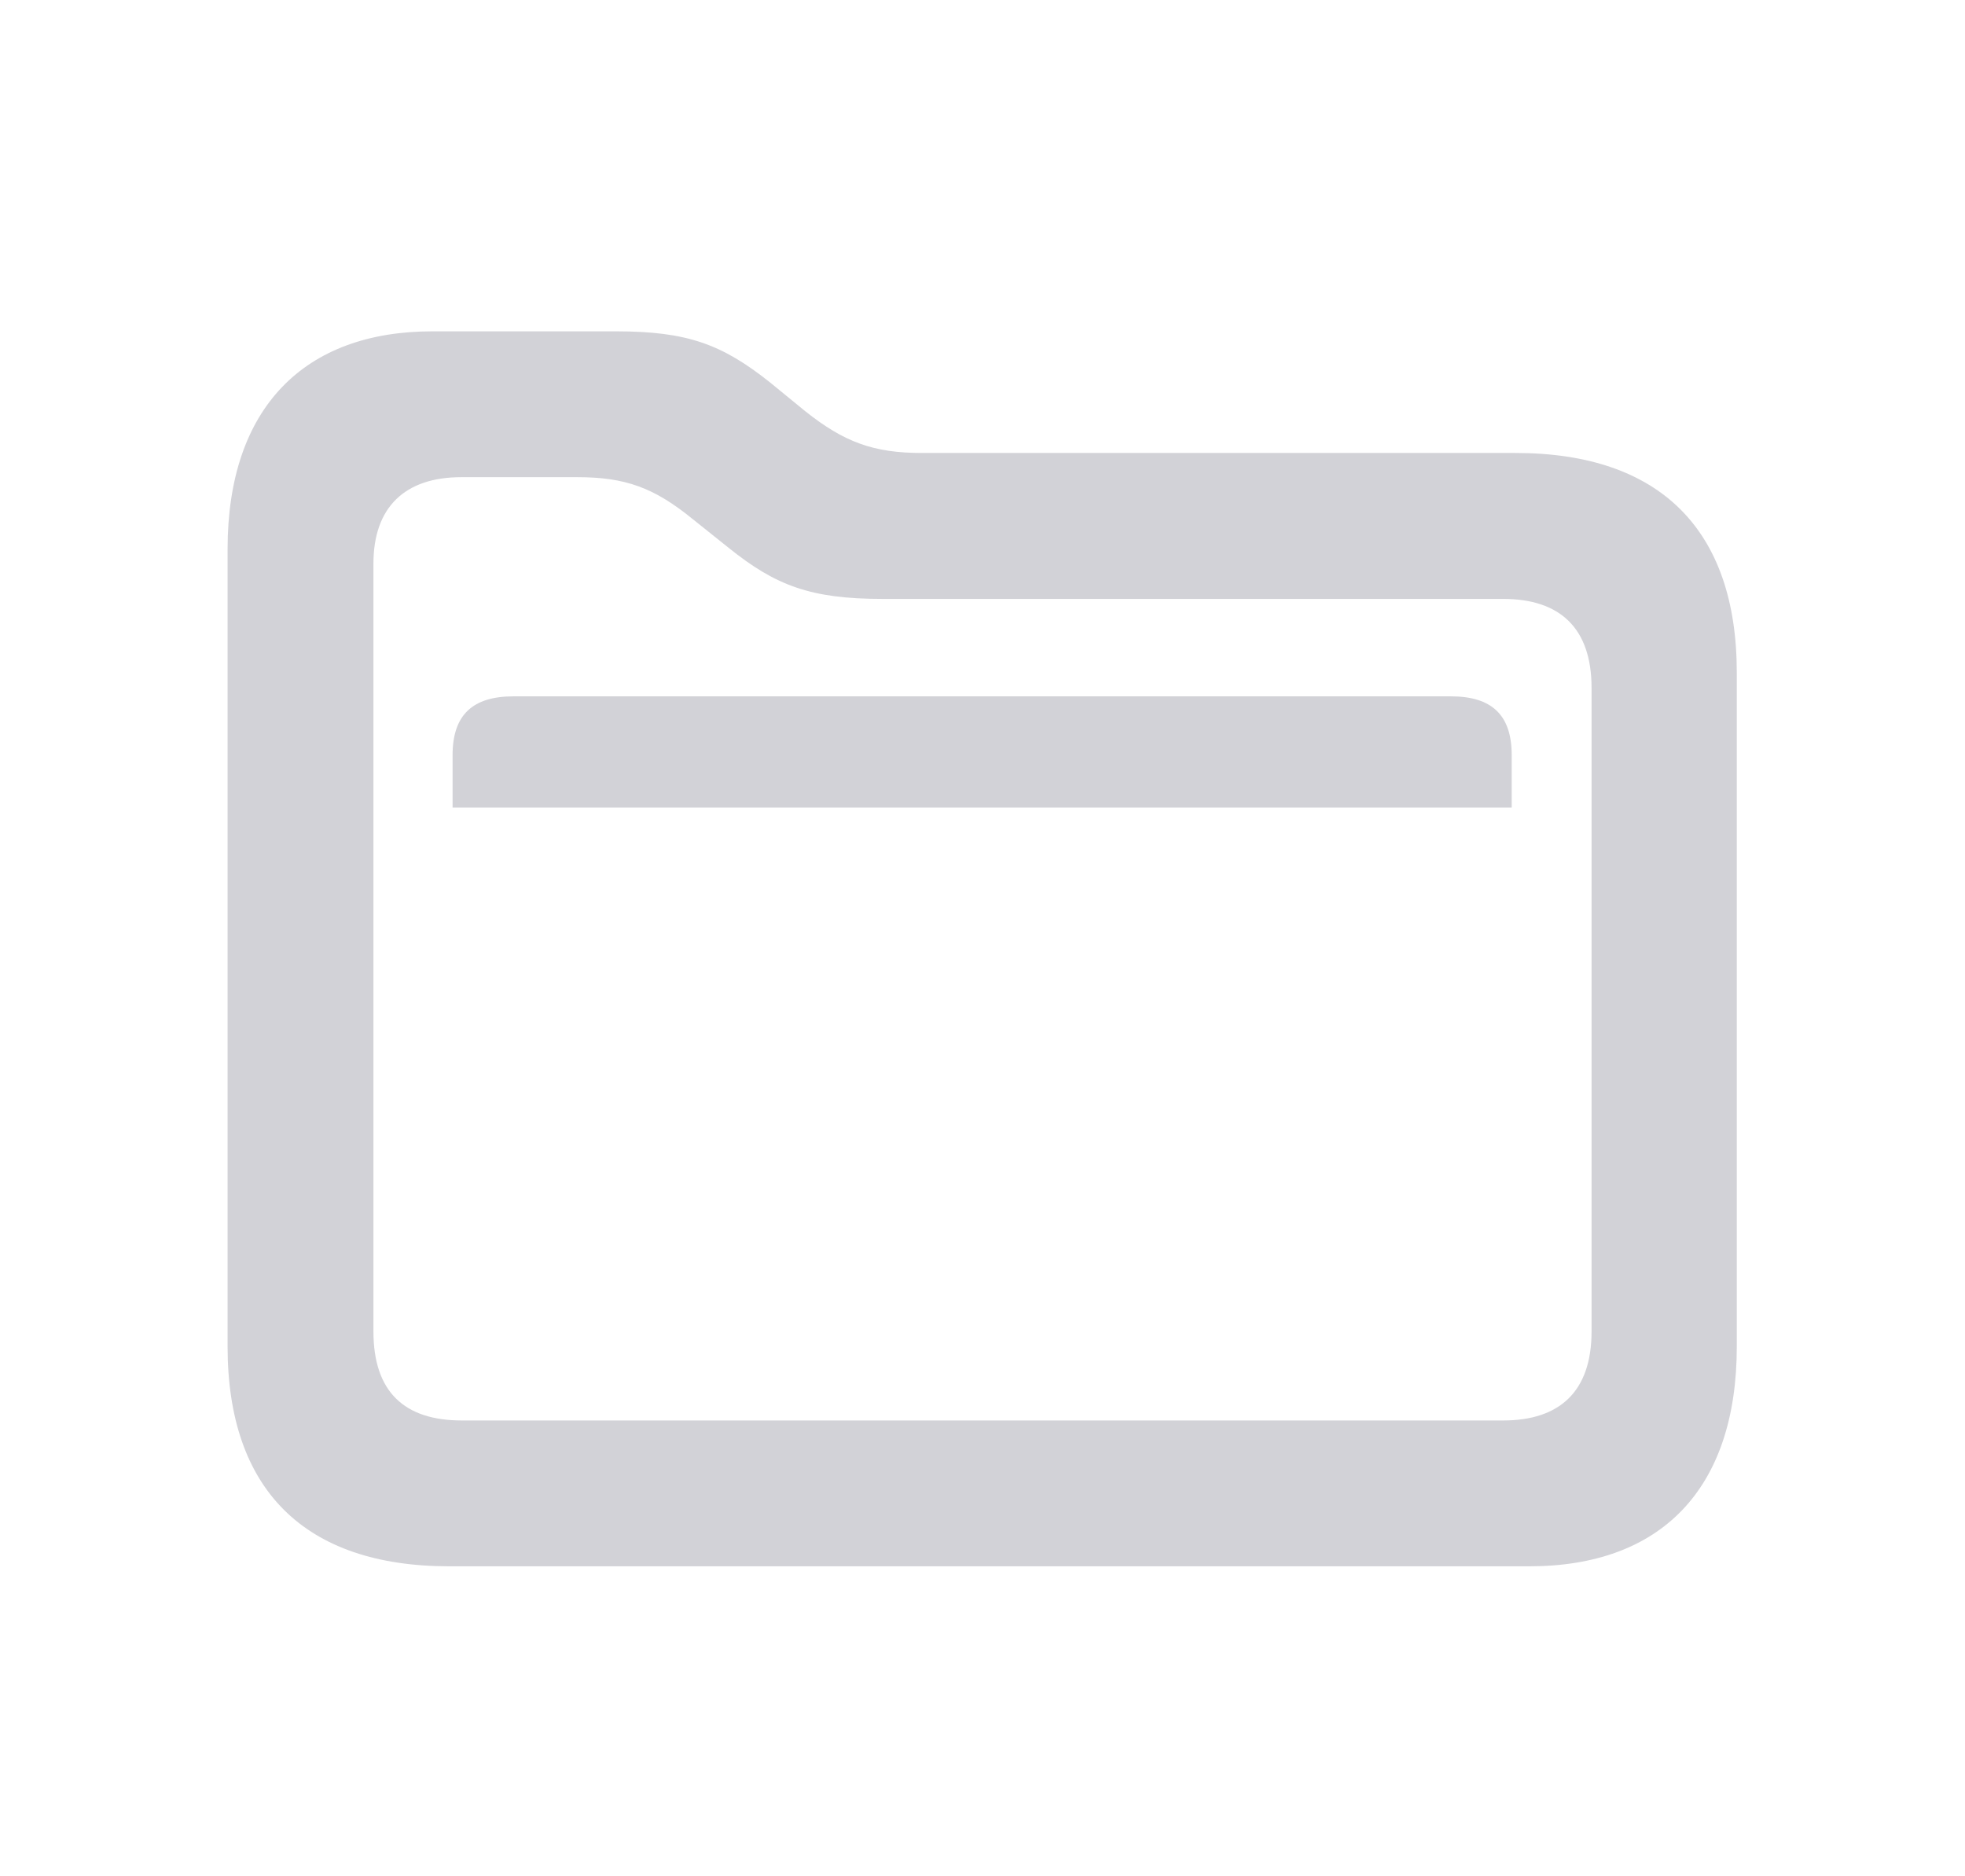
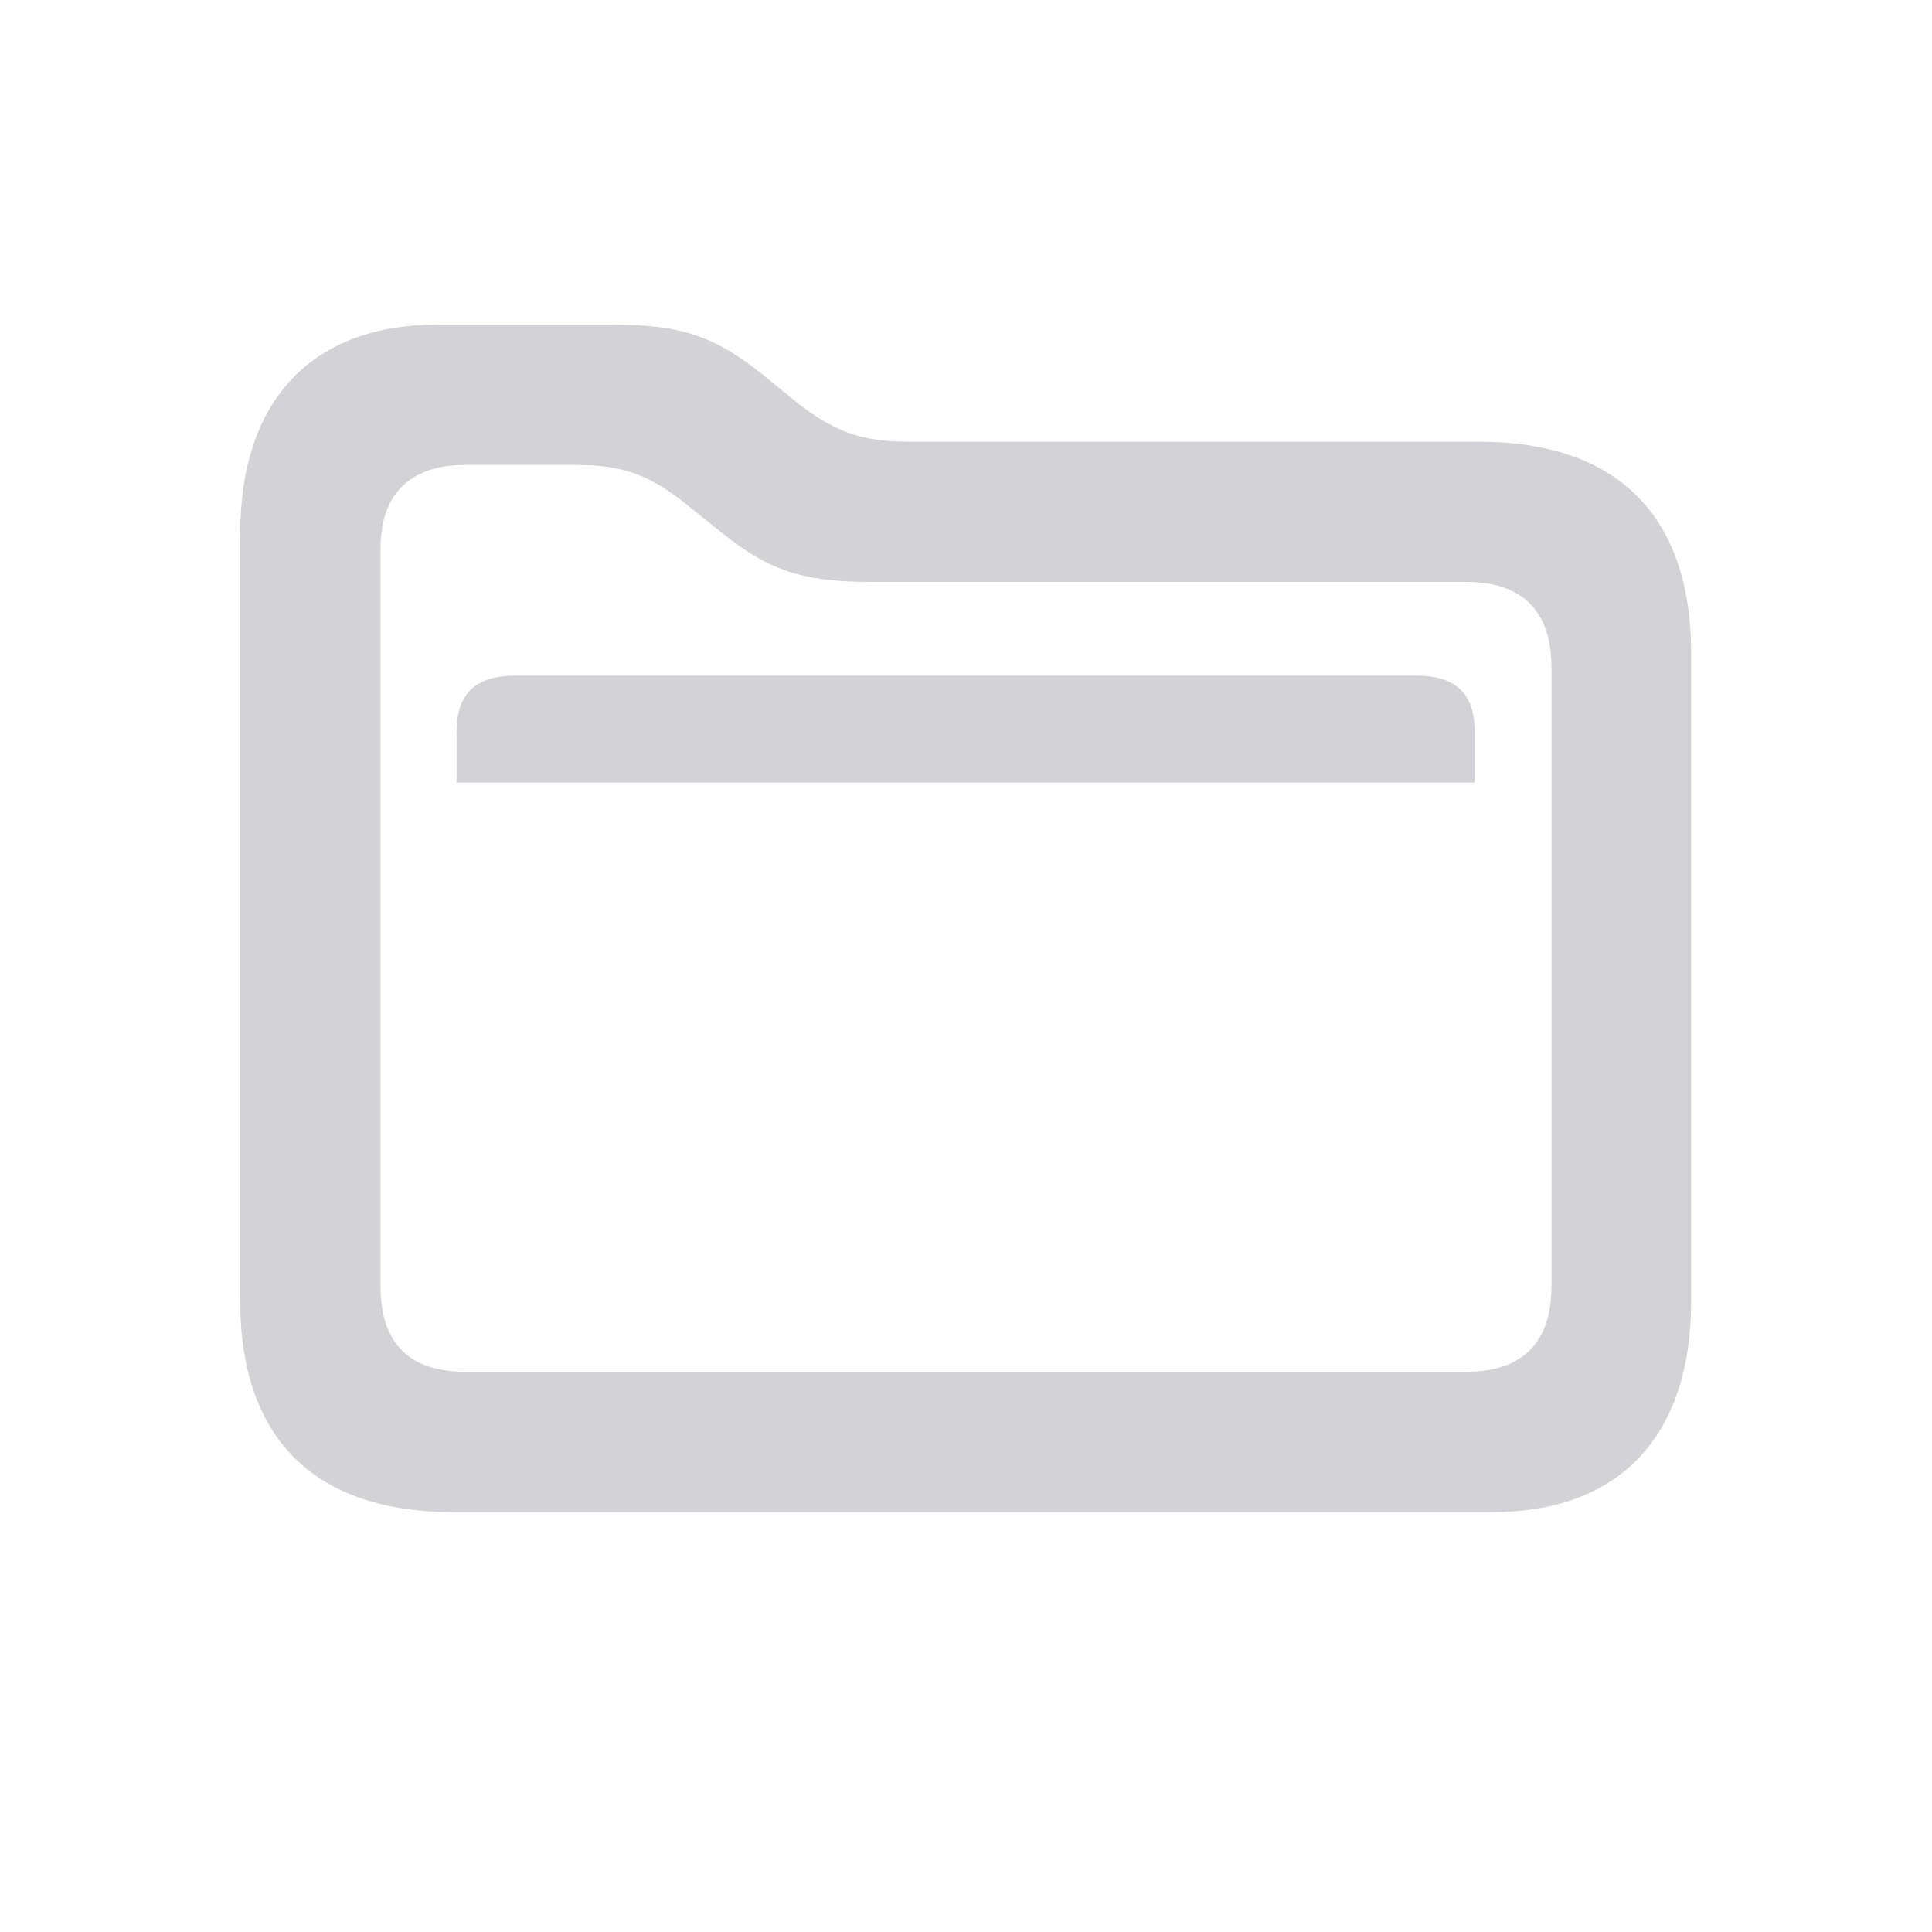
- <svg xmlns="http://www.w3.org/2000/svg" width="22" height="21" viewBox="0 0 22 21" fill="none">
-   <path d="M5.031 17.538C3.412 17.538 2.548 16.681 2.548 15.077V6.149C2.548 4.56 3.412 3.71 4.84 3.71H6.898C7.697 3.71 8.085 3.856 8.62 4.281L9.015 4.604C9.447 4.948 9.777 5.072 10.319 5.072H16.969C18.581 5.072 19.445 5.929 19.445 7.533V15.077C19.445 16.681 18.588 17.538 17.123 17.538H5.031ZM5.17 15.905H16.83C17.46 15.905 17.819 15.582 17.819 14.909V7.702C17.819 7.028 17.46 6.706 16.83 6.706H9.879C9.081 6.706 8.686 6.559 8.158 6.134L7.755 5.812C7.323 5.46 7.001 5.343 6.466 5.343H5.163C4.533 5.343 4.181 5.68 4.181 6.31V14.909C4.181 15.582 4.525 15.905 5.17 15.905ZM5.067 9.042V8.456C5.067 8.002 5.294 7.797 5.749 7.797H16.244C16.698 7.797 16.925 8.002 16.925 8.456V9.042H5.067Z" fill="#D2D2D7" style="fill:#D2D2D7;fill:color(display-p3 0.824 0.824 0.843);fill-opacity:1;" />
+ <svg xmlns="http://www.w3.org/2000/svg" width="21" height="21" viewBox="0 0 21 21" fill="none">
+   <path d="M4.929 16.436C3.418 16.436 2.611 15.636 2.611 14.139V5.806C2.611 4.322 3.418 3.529 4.751 3.529H6.672C7.417 3.529 7.779 3.666 8.278 4.062L8.647 4.363C9.051 4.685 9.358 4.801 9.864 4.801H16.071C17.575 4.801 18.382 5.601 18.382 7.098V14.139C18.382 15.636 17.582 16.436 16.215 16.436H4.929ZM5.059 14.911H15.941C16.529 14.911 16.864 14.61 16.864 13.981V7.255C16.864 6.626 16.529 6.325 15.941 6.325H9.454C8.709 6.325 8.34 6.188 7.848 5.792L7.472 5.491C7.068 5.163 6.768 5.054 6.269 5.054H5.052C4.464 5.054 4.136 5.368 4.136 5.956V13.981C4.136 14.61 4.457 14.911 5.059 14.911ZM4.963 8.506V7.959C4.963 7.535 5.175 7.344 5.599 7.344H15.395C15.818 7.344 16.03 7.535 16.03 7.959V8.506H4.963Z" fill="#D2D2D7" style="fill:#D2D2D7;fill:color(display-p3 0.824 0.824 0.843);fill-opacity:1;" />
</svg>
